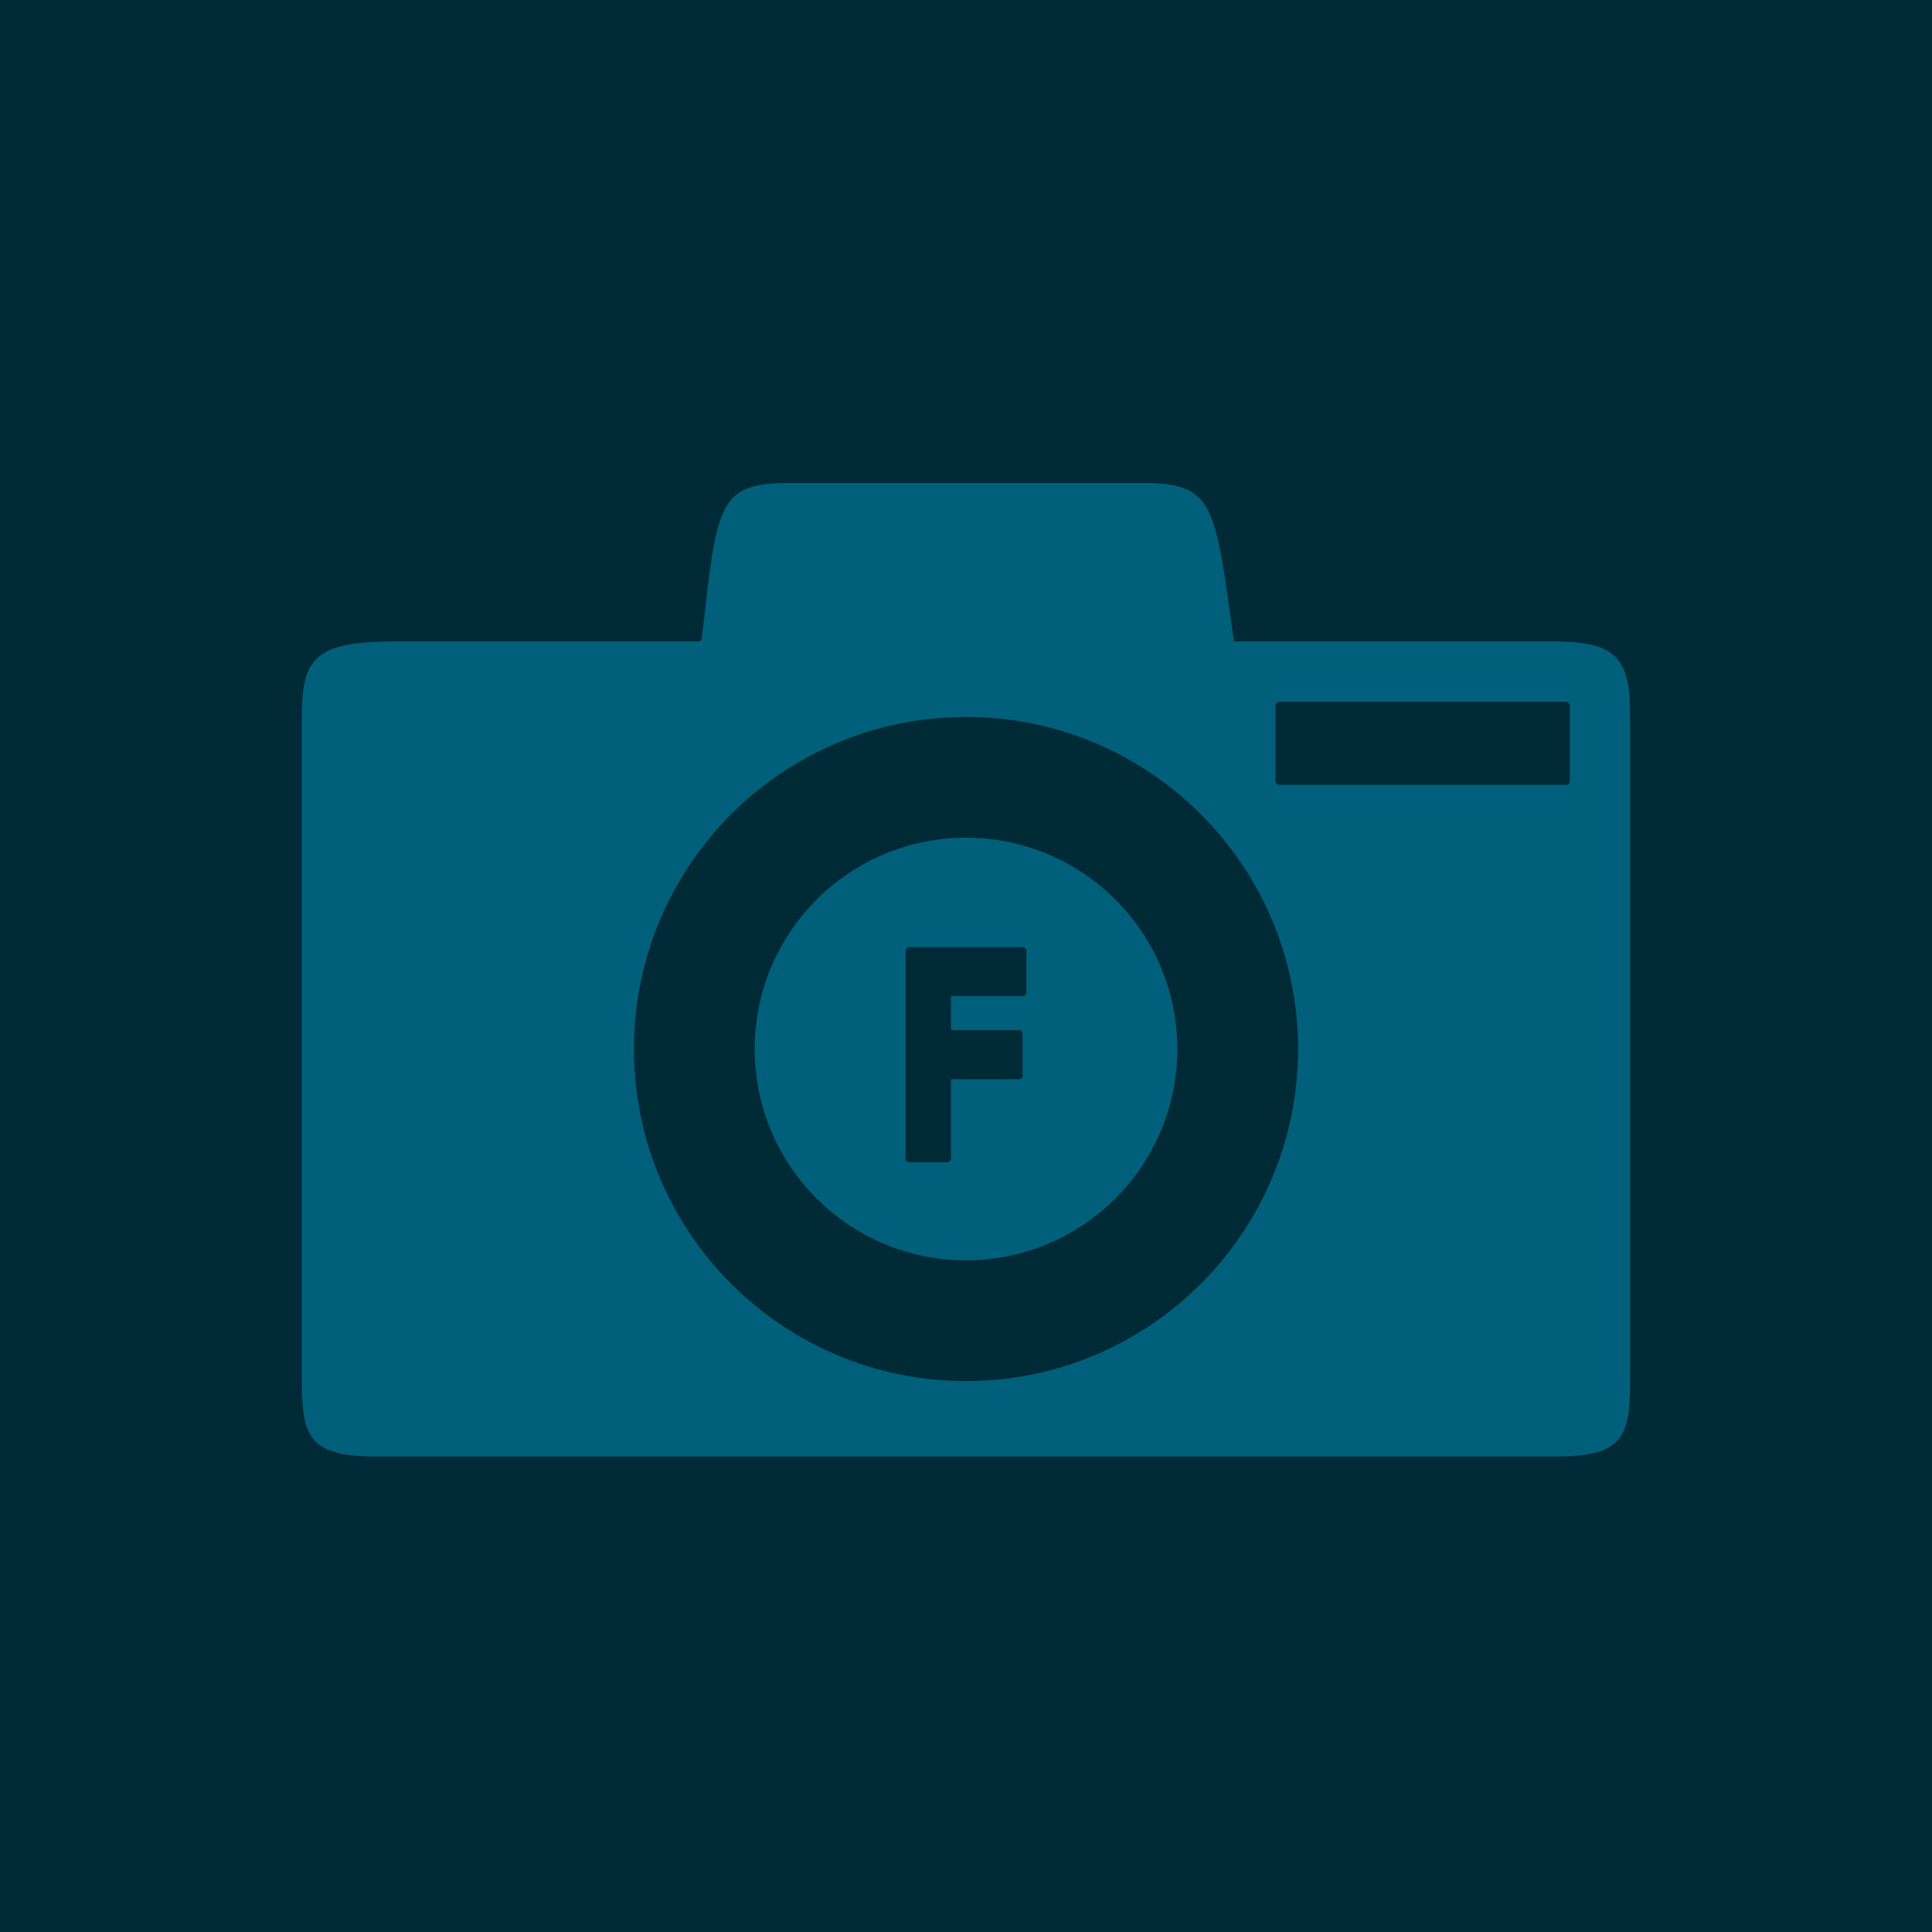
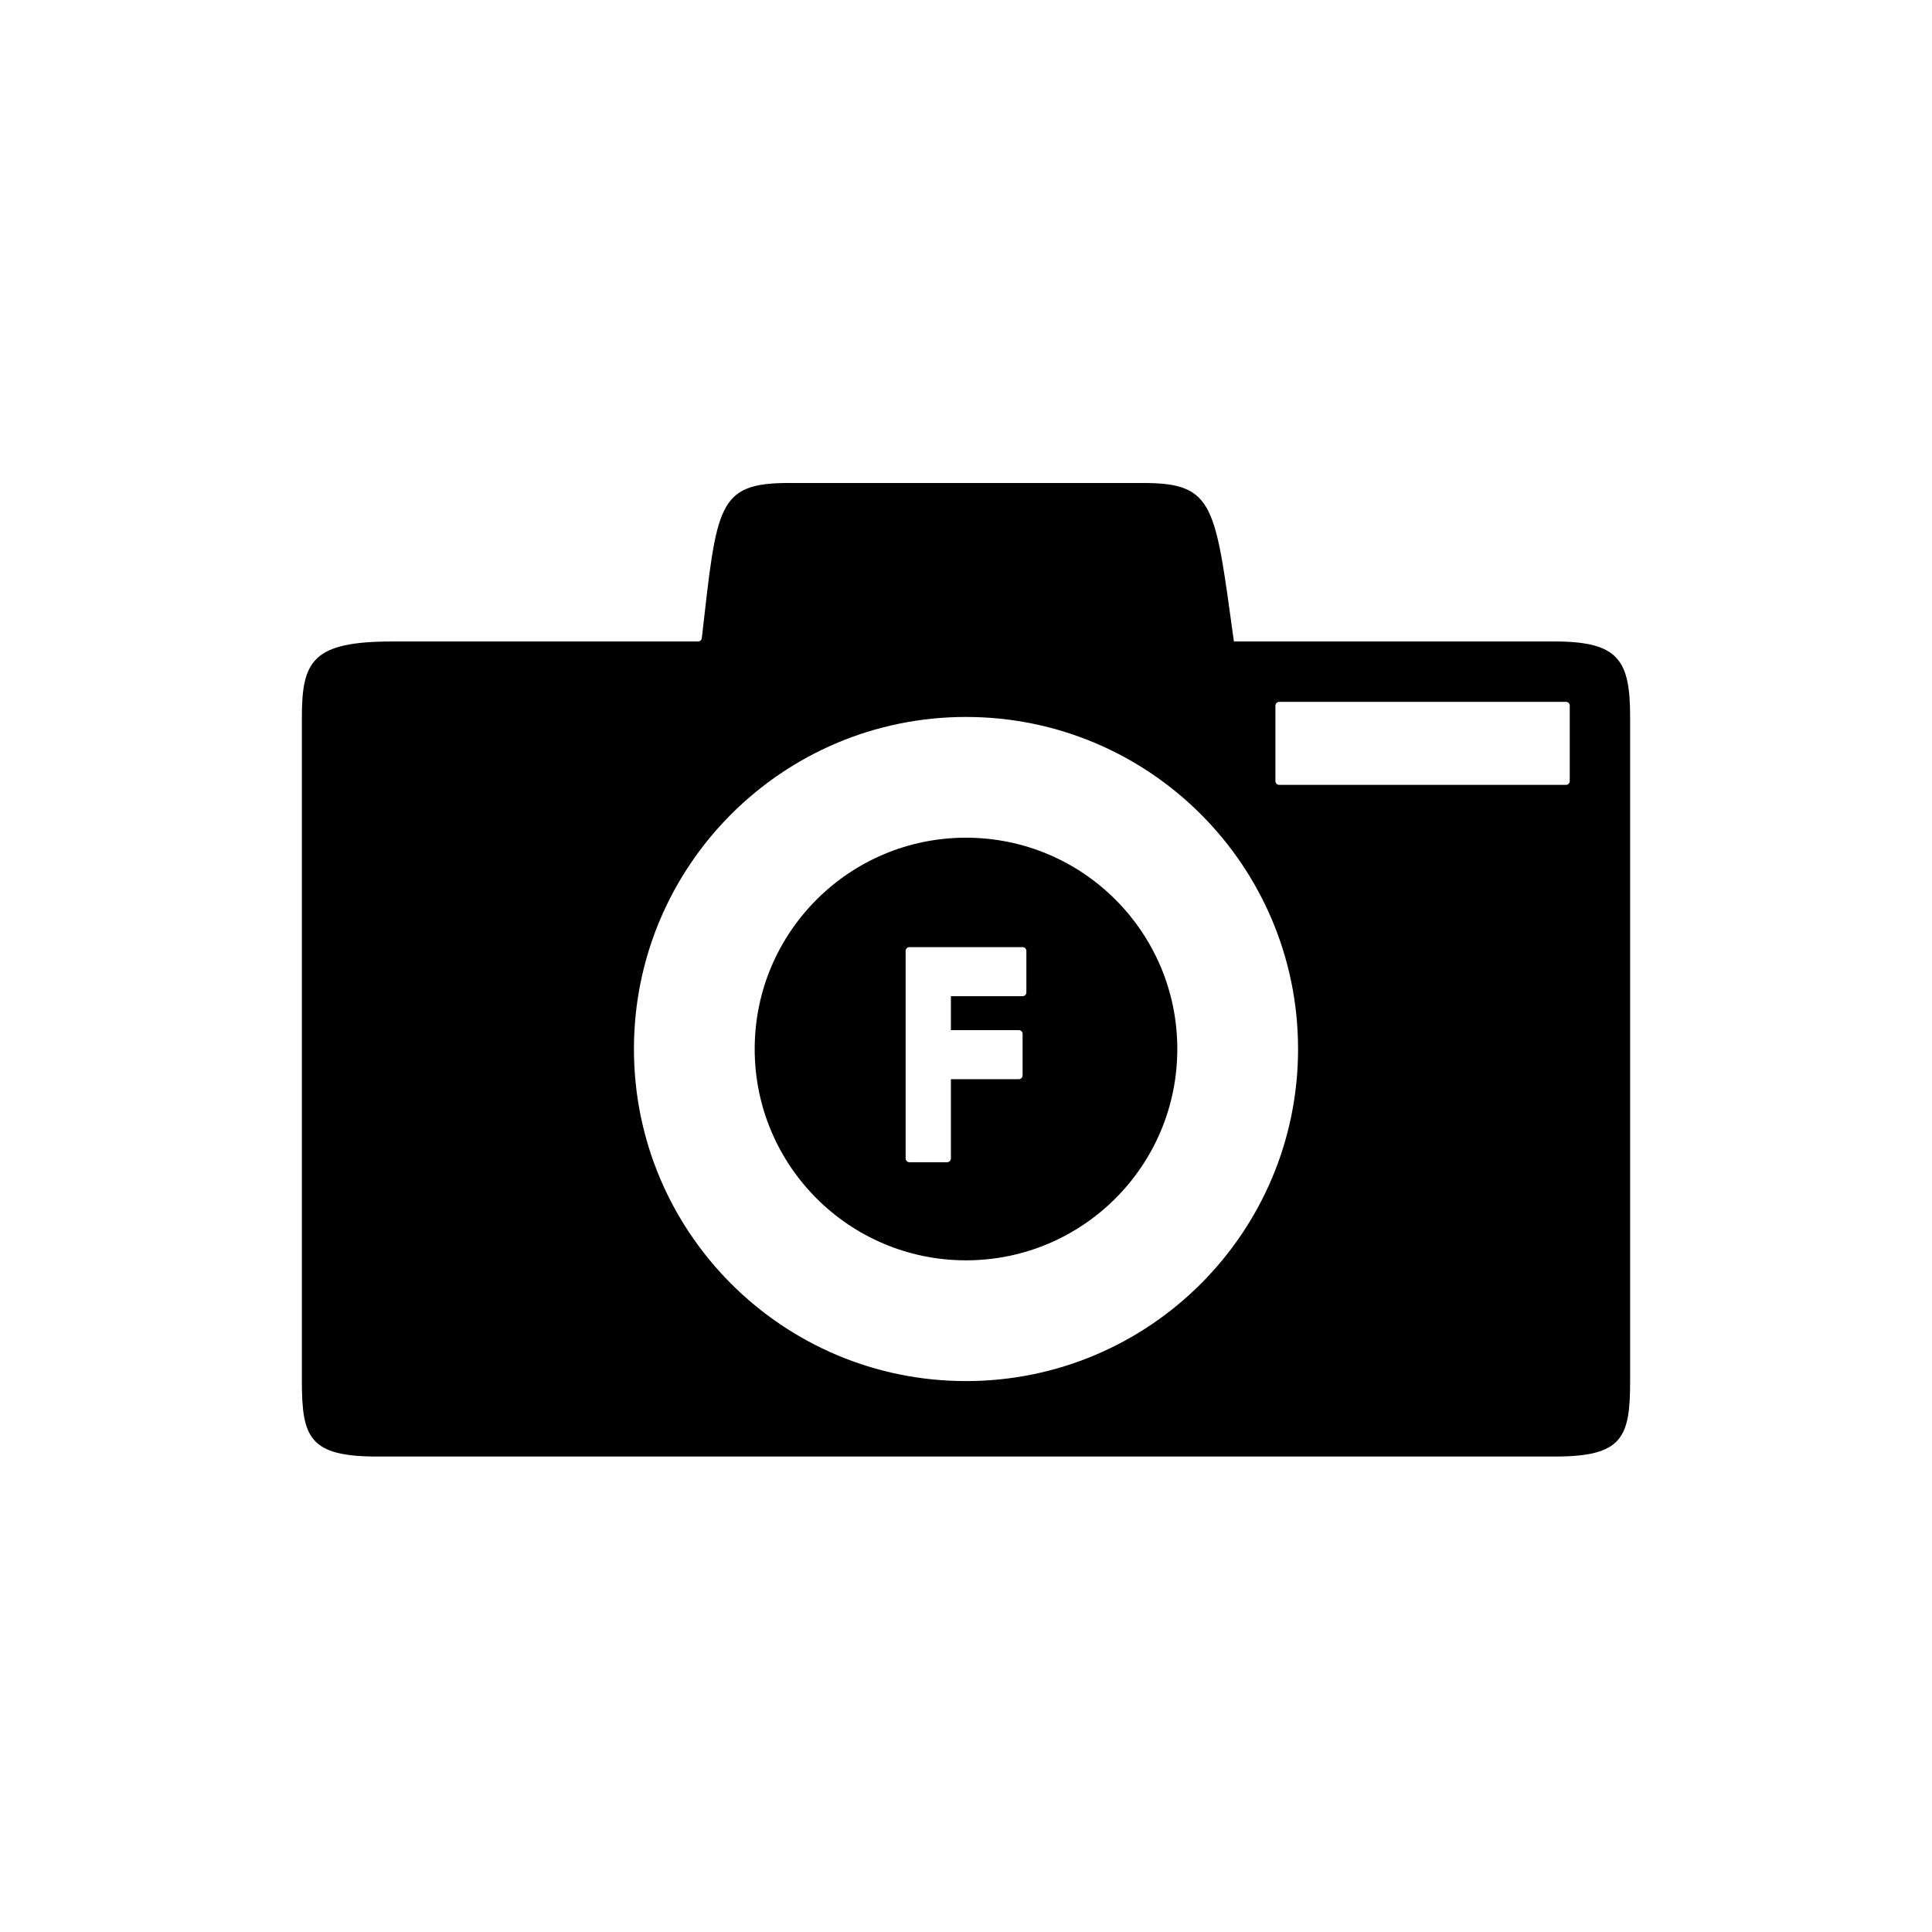
<svg xmlns="http://www.w3.org/2000/svg" viewBox="0 0 512 512">
-   <rect id="background" width="512" height="512" fill="#002a36" />
-   <path id="camera" fill="#00607c" fill-rule="evenodd" d="       M240 252       A1 1 0 0 1 241 251       H271       A1 1 0 0 1 272 252       V263       A1 1 0 0 1 271 264       H252       V273       H270       A1 1 0 0 1 271 274       V285       A1 1 0 0 1 270 286       H252       V307       A1 1 0 0 1 251 308       H241       A1 1 0 0 1 240 307       Z        M312 278       A56 56 0 0 1 200 278       A56 56 0 0 1 312 278       Z        M344 278       A88 88 0 0 1 168 278       A88 88 0 0 1 344 278       Z        M339 186       H415       A1 1 0 0 1 416 187       V207       A1 1 0 0 1 415 208       H339       A1 1 0 0 1 338 207       V187       A1 1 0 0 1 339 186       Z        M80 190       C80 175 83 170 104 170       H185       A1 1 0 0 0 186 169       C190 134 190 128 209 128       H303       C322 128 322 134 327 170       H412       C429 170 432 175 432 190       V366       C432 381 430 386 412 386       H100       C82 386 80 381 80 366       Z     " />
+   <path id="camera" fill="currentColor" fill-rule="evenodd" d="       M240 252       A1 1 0 0 1 241 251       H271       A1 1 0 0 1 272 252       V263       A1 1 0 0 1 271 264       H252       V273       H270       A1 1 0 0 1 271 274       V285       A1 1 0 0 1 270 286       H252       V307       A1 1 0 0 1 251 308       H241       A1 1 0 0 1 240 307       Z        M312 278       A56 56 0 0 1 200 278       A56 56 0 0 1 312 278       Z        M344 278       A88 88 0 0 1 168 278       A88 88 0 0 1 344 278       Z        M339 186       H415       A1 1 0 0 1 416 187       V207       A1 1 0 0 1 415 208       H339       A1 1 0 0 1 338 207       V187       A1 1 0 0 1 339 186       Z        M80 190       C80 175 83 170 104 170       H185       A1 1 0 0 0 186 169       C190 134 190 128 209 128       H303       C322 128 322 134 327 170       H412       C429 170 432 175 432 190       V366       C432 381 430 386 412 386       H100       C82 386 80 381 80 366       Z     " />
</svg>
